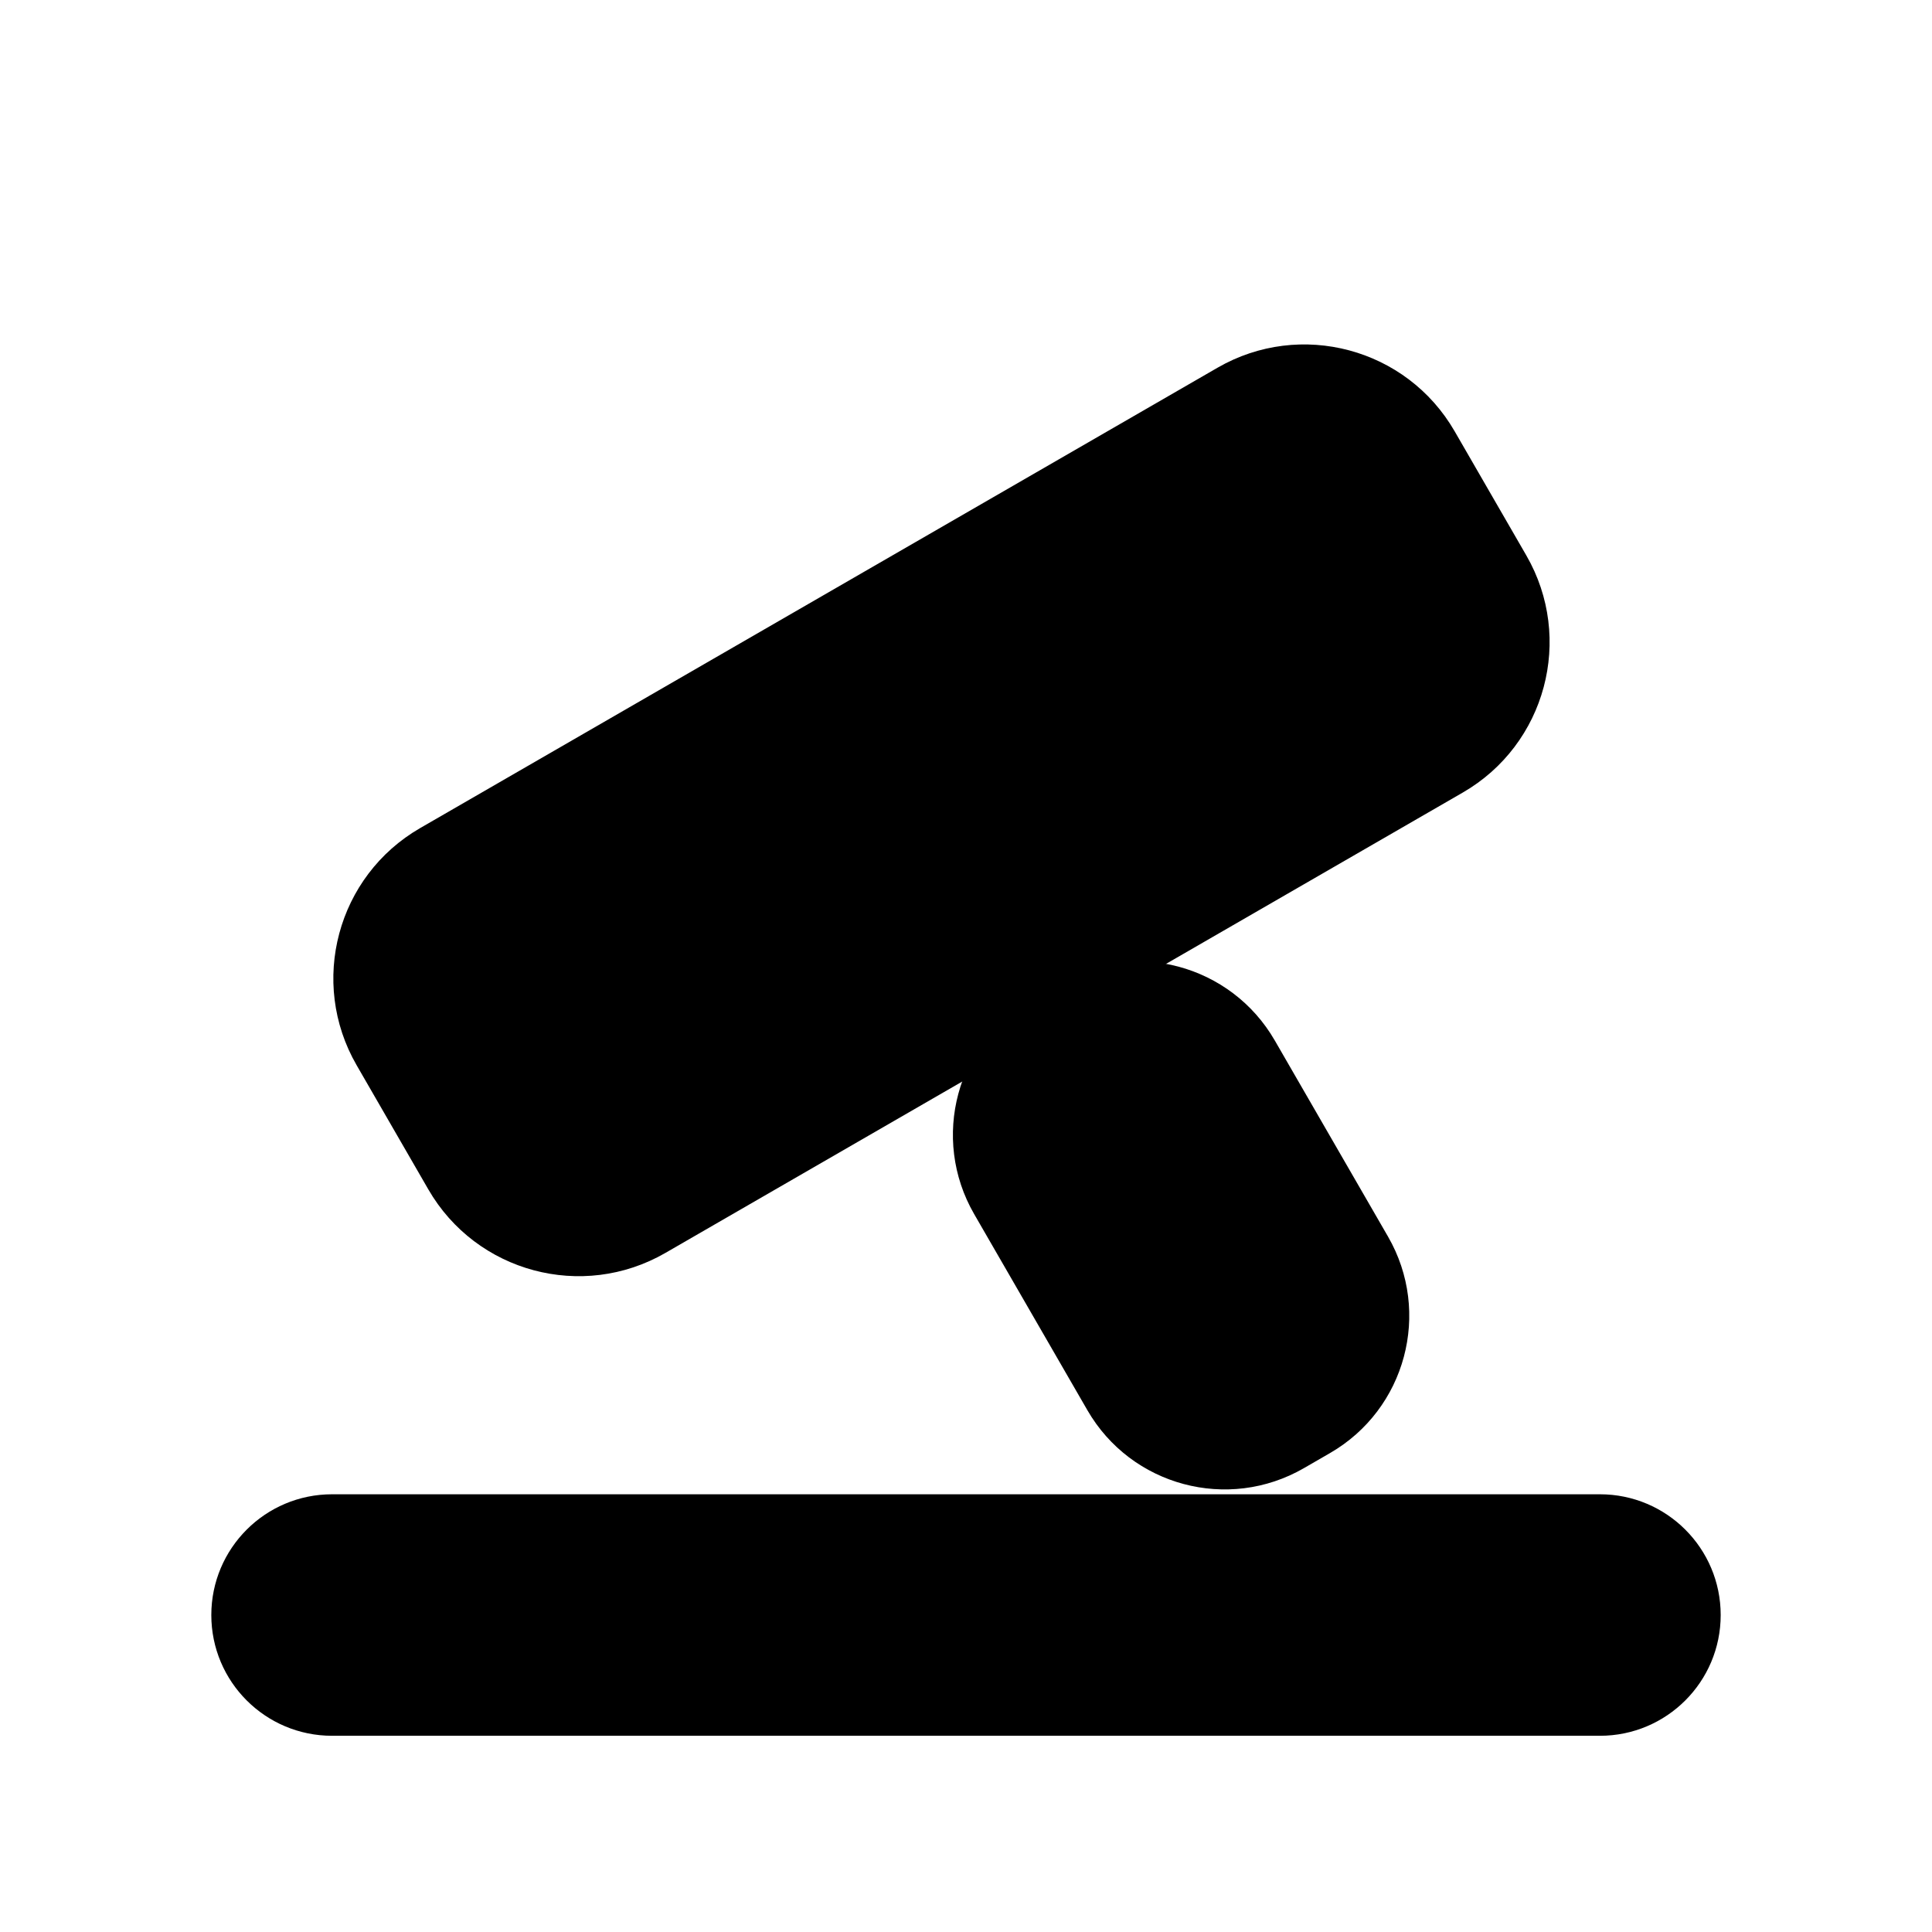
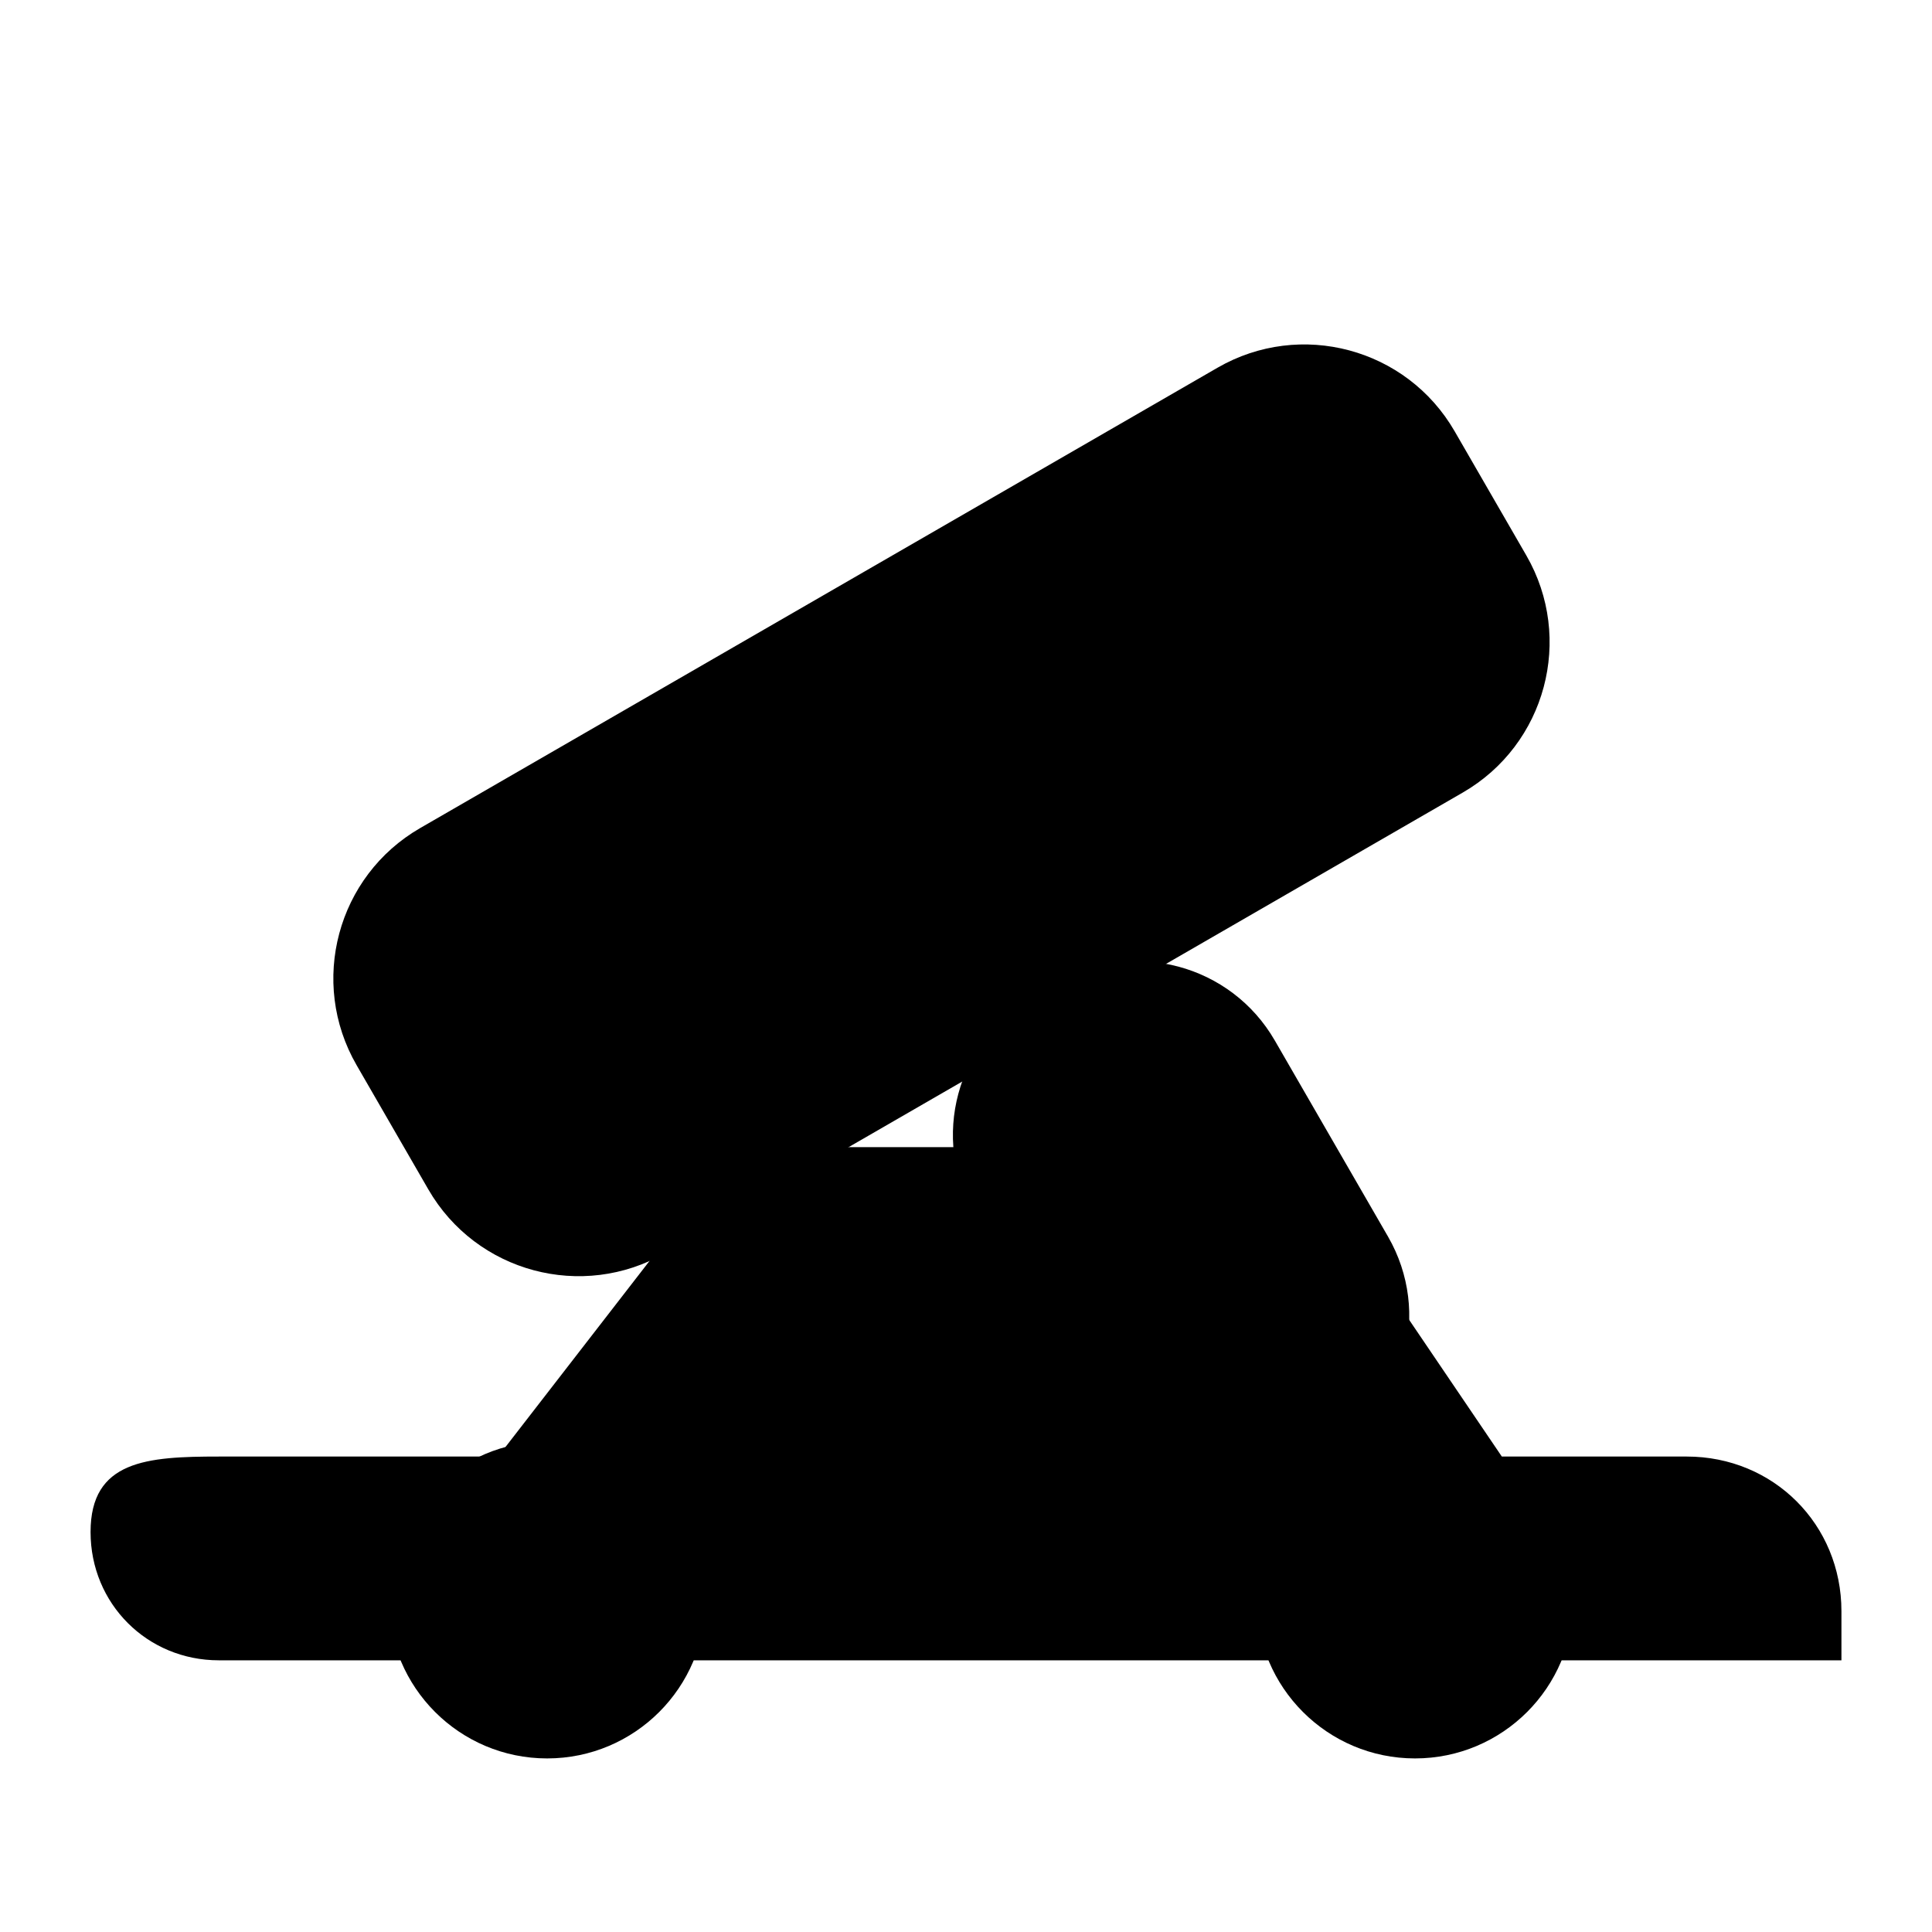
<svg xmlns="http://www.w3.org/2000/svg" viewBox="0 0 512 512" width="512" height="512">
  <g fill="black">
    <g transform="rotate(-30 256 226)">
      <rect x="88" y="148" width="336" height="130" rx="46" />
      <rect x="210" y="268" width="92" height="144" rx="42" />
    </g>
-     <rect x="56" y="396" width="400" height="64" rx="32" />
+     <path d="M58 386h74l48-62c10-13 25-20 42-20h92c18 0 34 8 44 23l40 59h49c23 0 41 18 41 41v13H58c-19 0-34-15-34-34s15-20 34-20z" />
+     <circle cx="145" cy="424" r="42" />
+     <circle cx="375" cy="424" r="42" />
  </g>
</svg>
